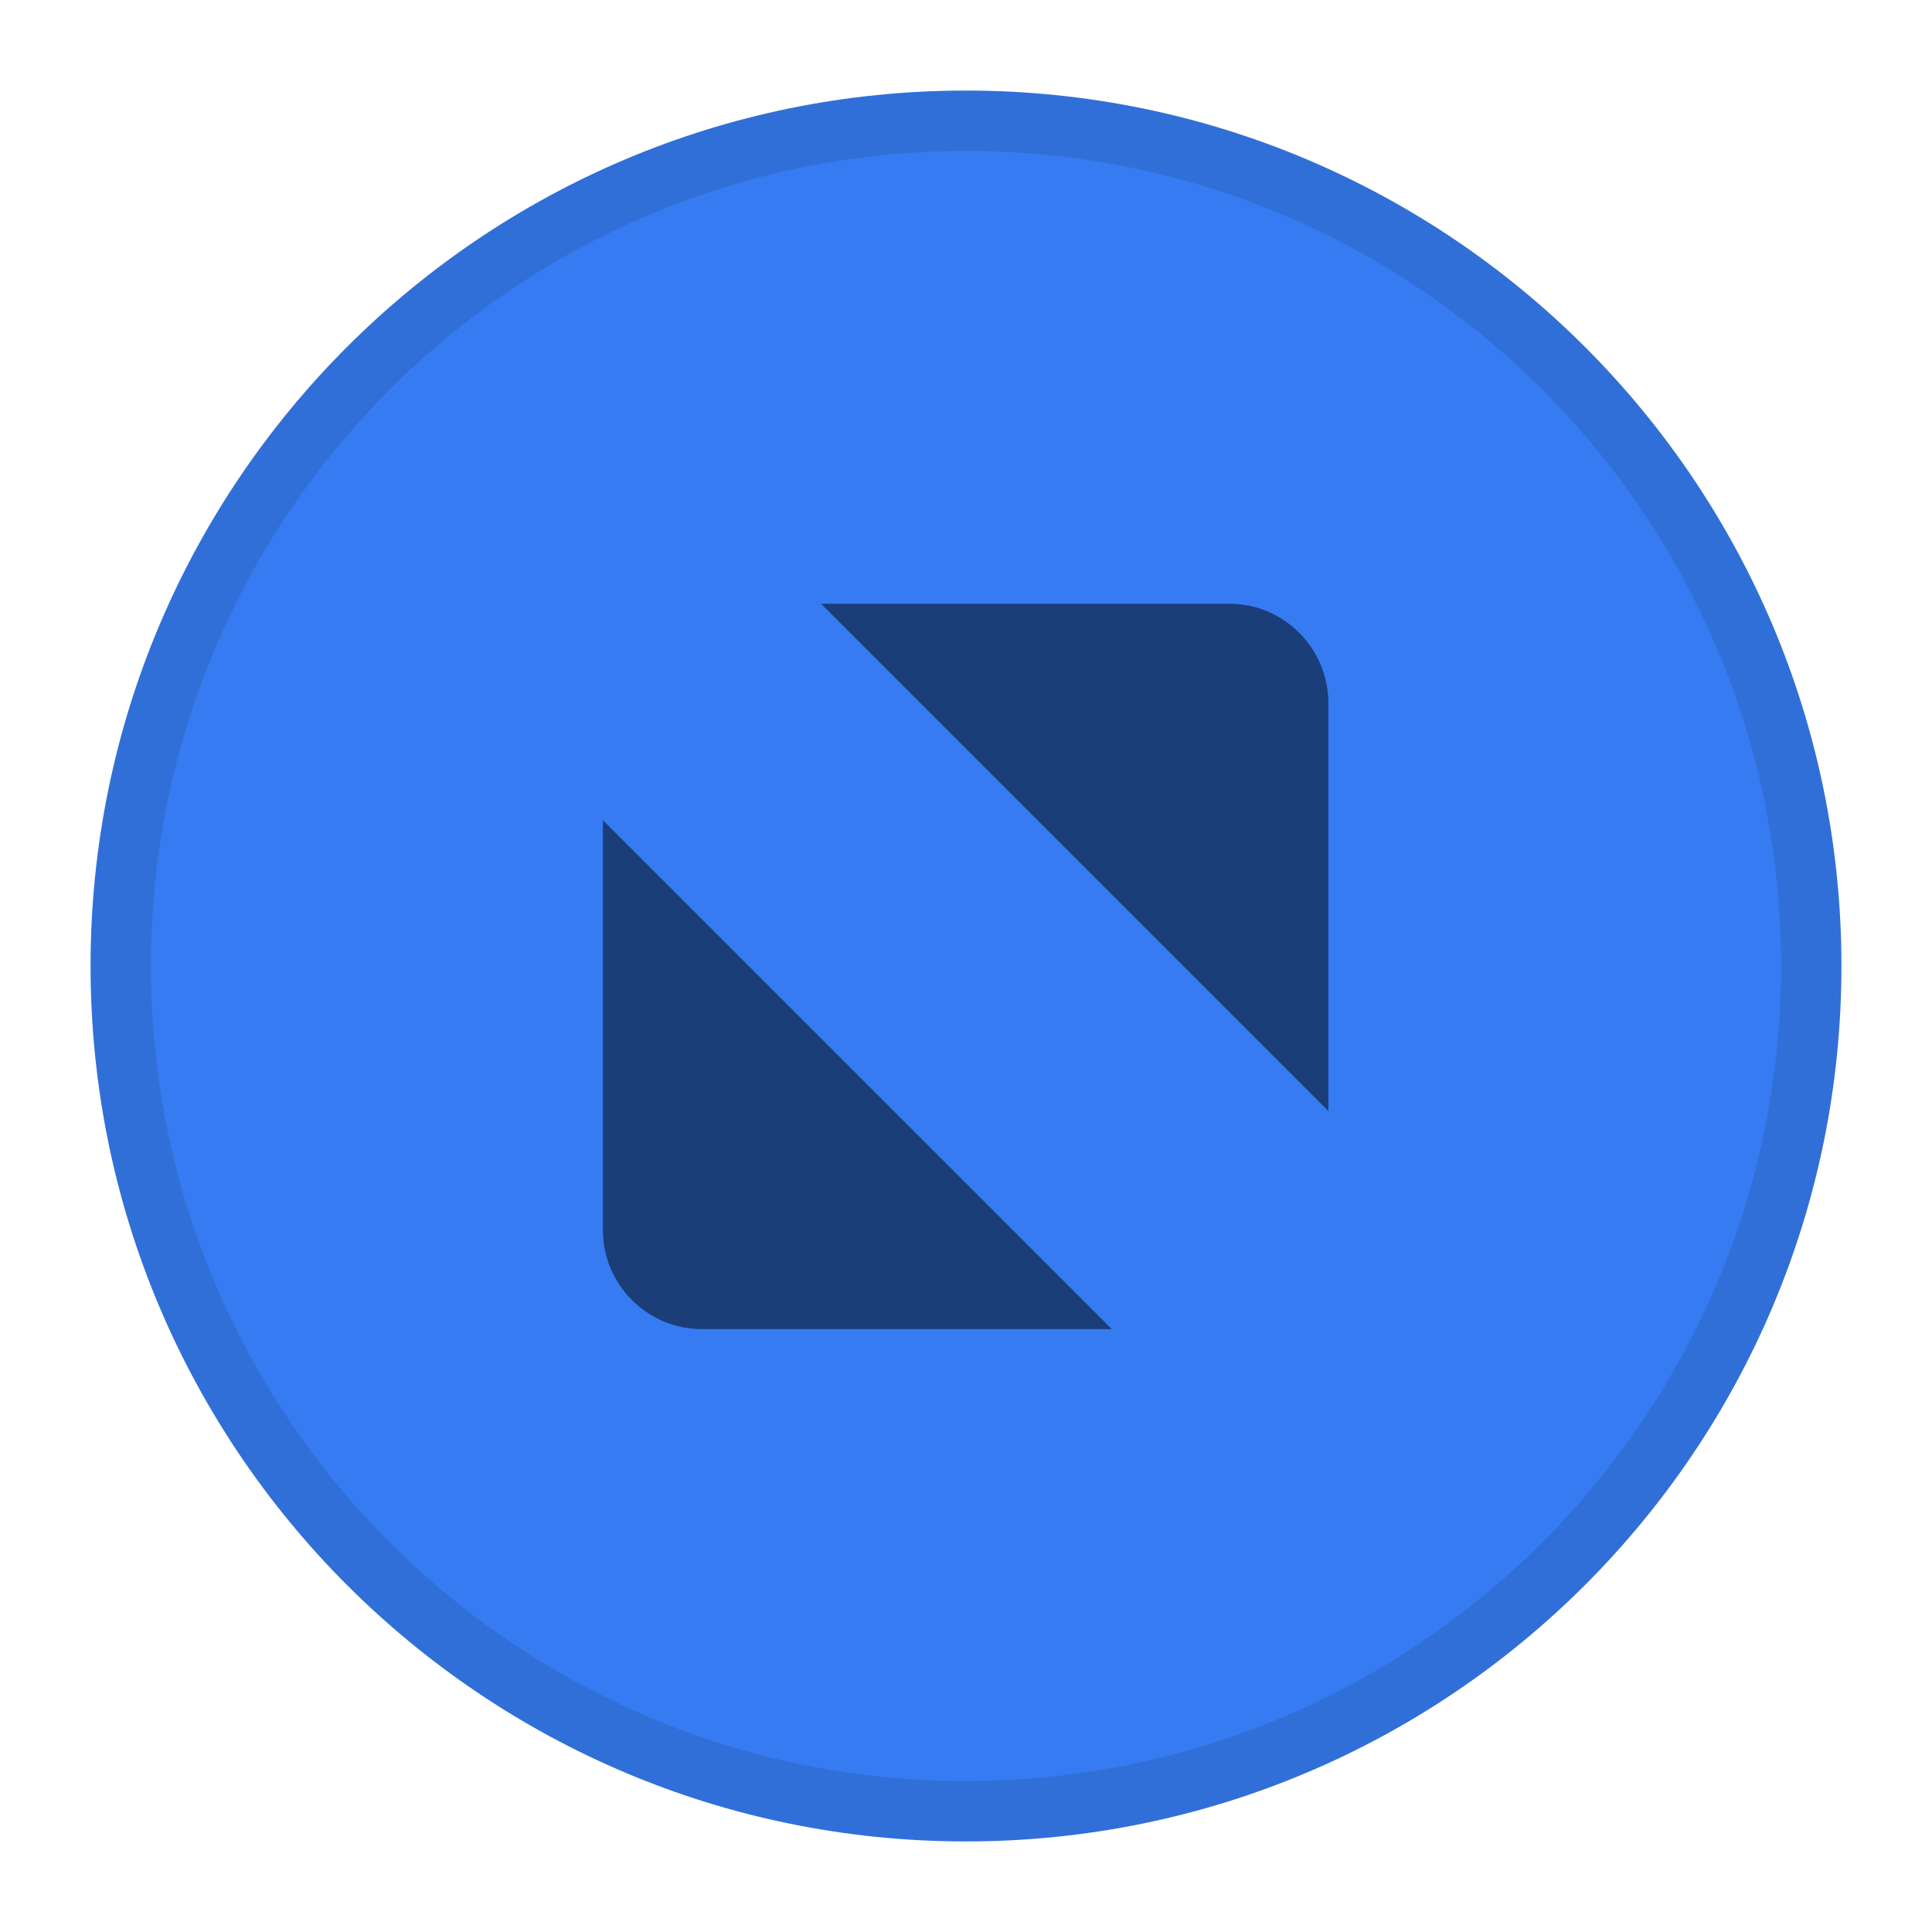
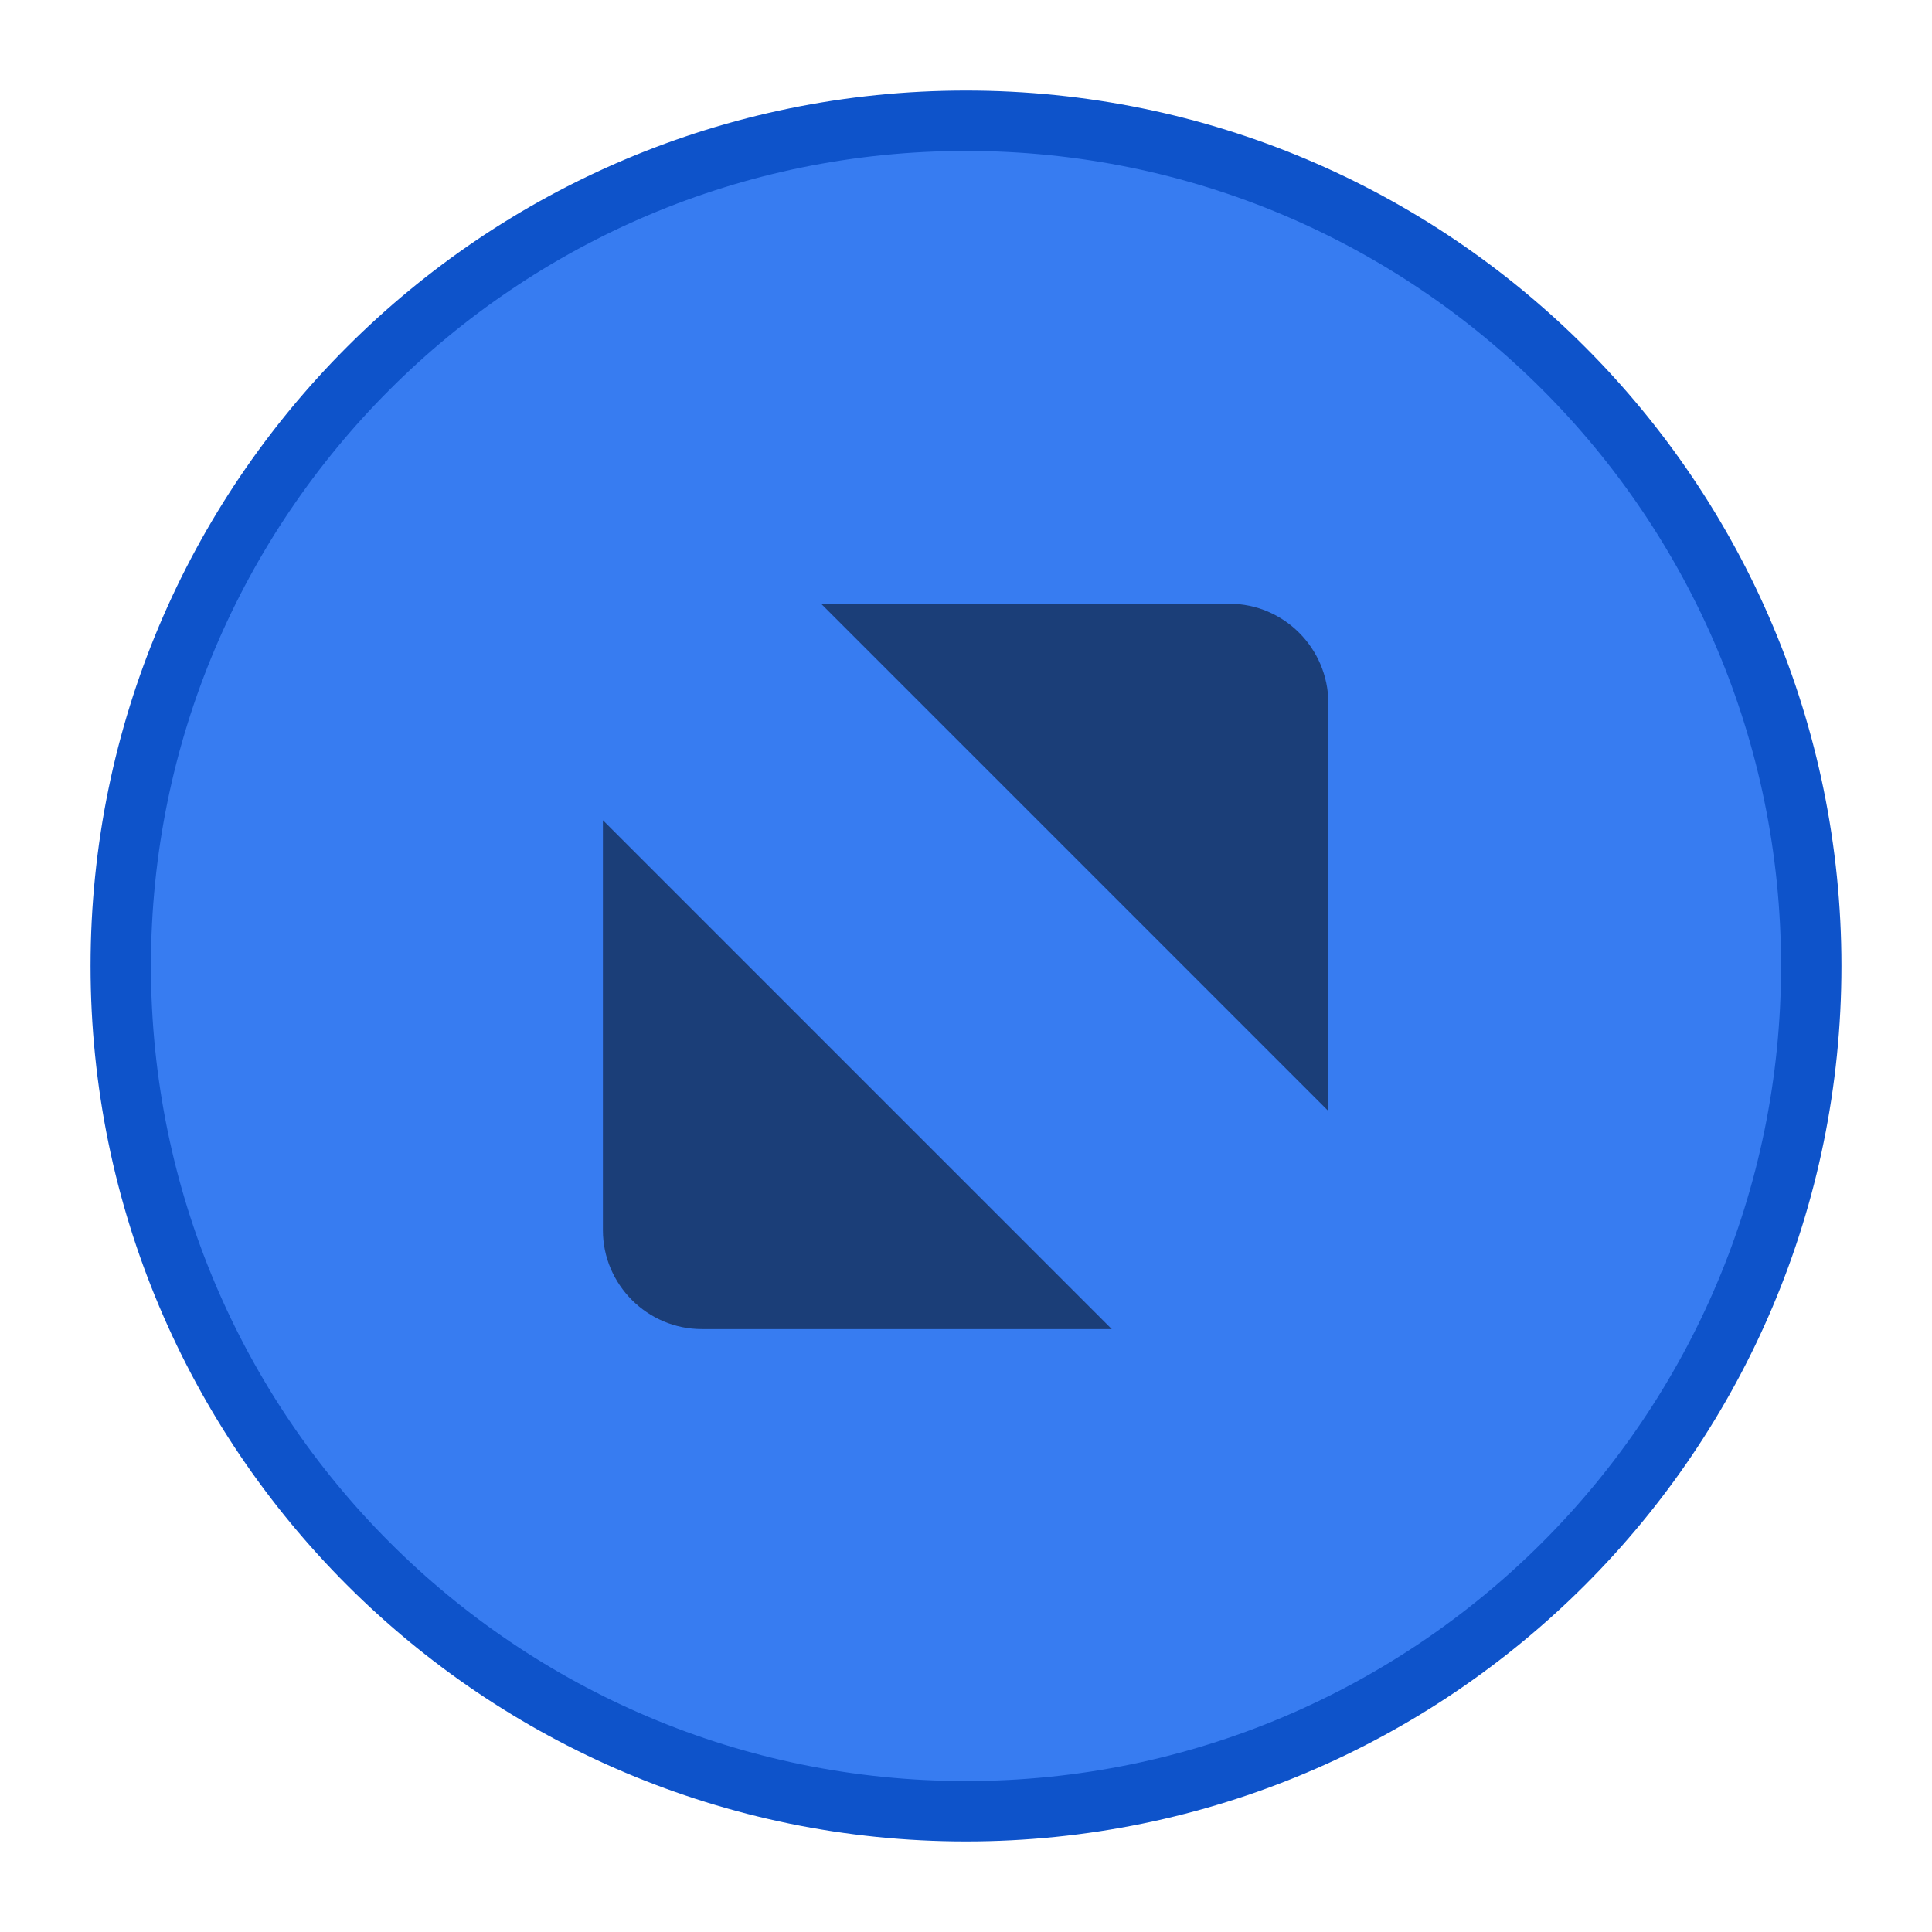
- <svg xmlns="http://www.w3.org/2000/svg" id="svg1278" version="1.1" height="16" width="16">
+ <svg xmlns="http://www.w3.org/2000/svg" height="16" width="16" id="svg1278" viewBox="0 0 16 16" version="1.1">
  <defs id="defs1282" />
  <g transform="translate(-513,185.64)" id="titlebutton-maximize-hover">
    <g id="g428" transform="translate(-781,-432.64)">
-       <path id="path420" style="fill:#367bf1;stroke:#316fd8;stroke-width:0.5" d="m 152,92 a 7,7 0 0 0 -7,7 7,7 0 0 0 7,7 7,7 0 0 0 7,-7 7,7 0 0 0 -7,-7 z" transform="translate(1150,156)" />
+       <path id="path420" style="fill:#377cf1;stroke:#0e53ca;stroke-width:0.5" d="m 152,92 a 7,7 0 0 0 -7,7 7,7 0 0 0 7,7 7,7 0 0 0 7,-7 7,7 0 0 0 -7,-7 z" transform="translate(1150,156)" />
      <g id="g426" style="fill:#c0e3ff" transform="translate(1294,247)">
        <g id="g424" style="fill:#c0e3ff" transform="translate(-81,-967)">
          <path id="path422" style="opacity:0.5;fill:#000000;fill-rule:evenodd" d="m 87.8,972 h 3.382 c 0.45,0 0.816,0.368 0.819,0.819 v 3.382 z m 2.407,6.007 h -3.395 c -0.45,0 -0.819,-0.368 -0.819,-0.819 v -3.395 l 4.214,4.214" />
        </g>
      </g>
    </g>
    <rect id="rect430" style="fill:none" height="16" width="16" y="-185.64" x="513" />
  </g>
</svg>
